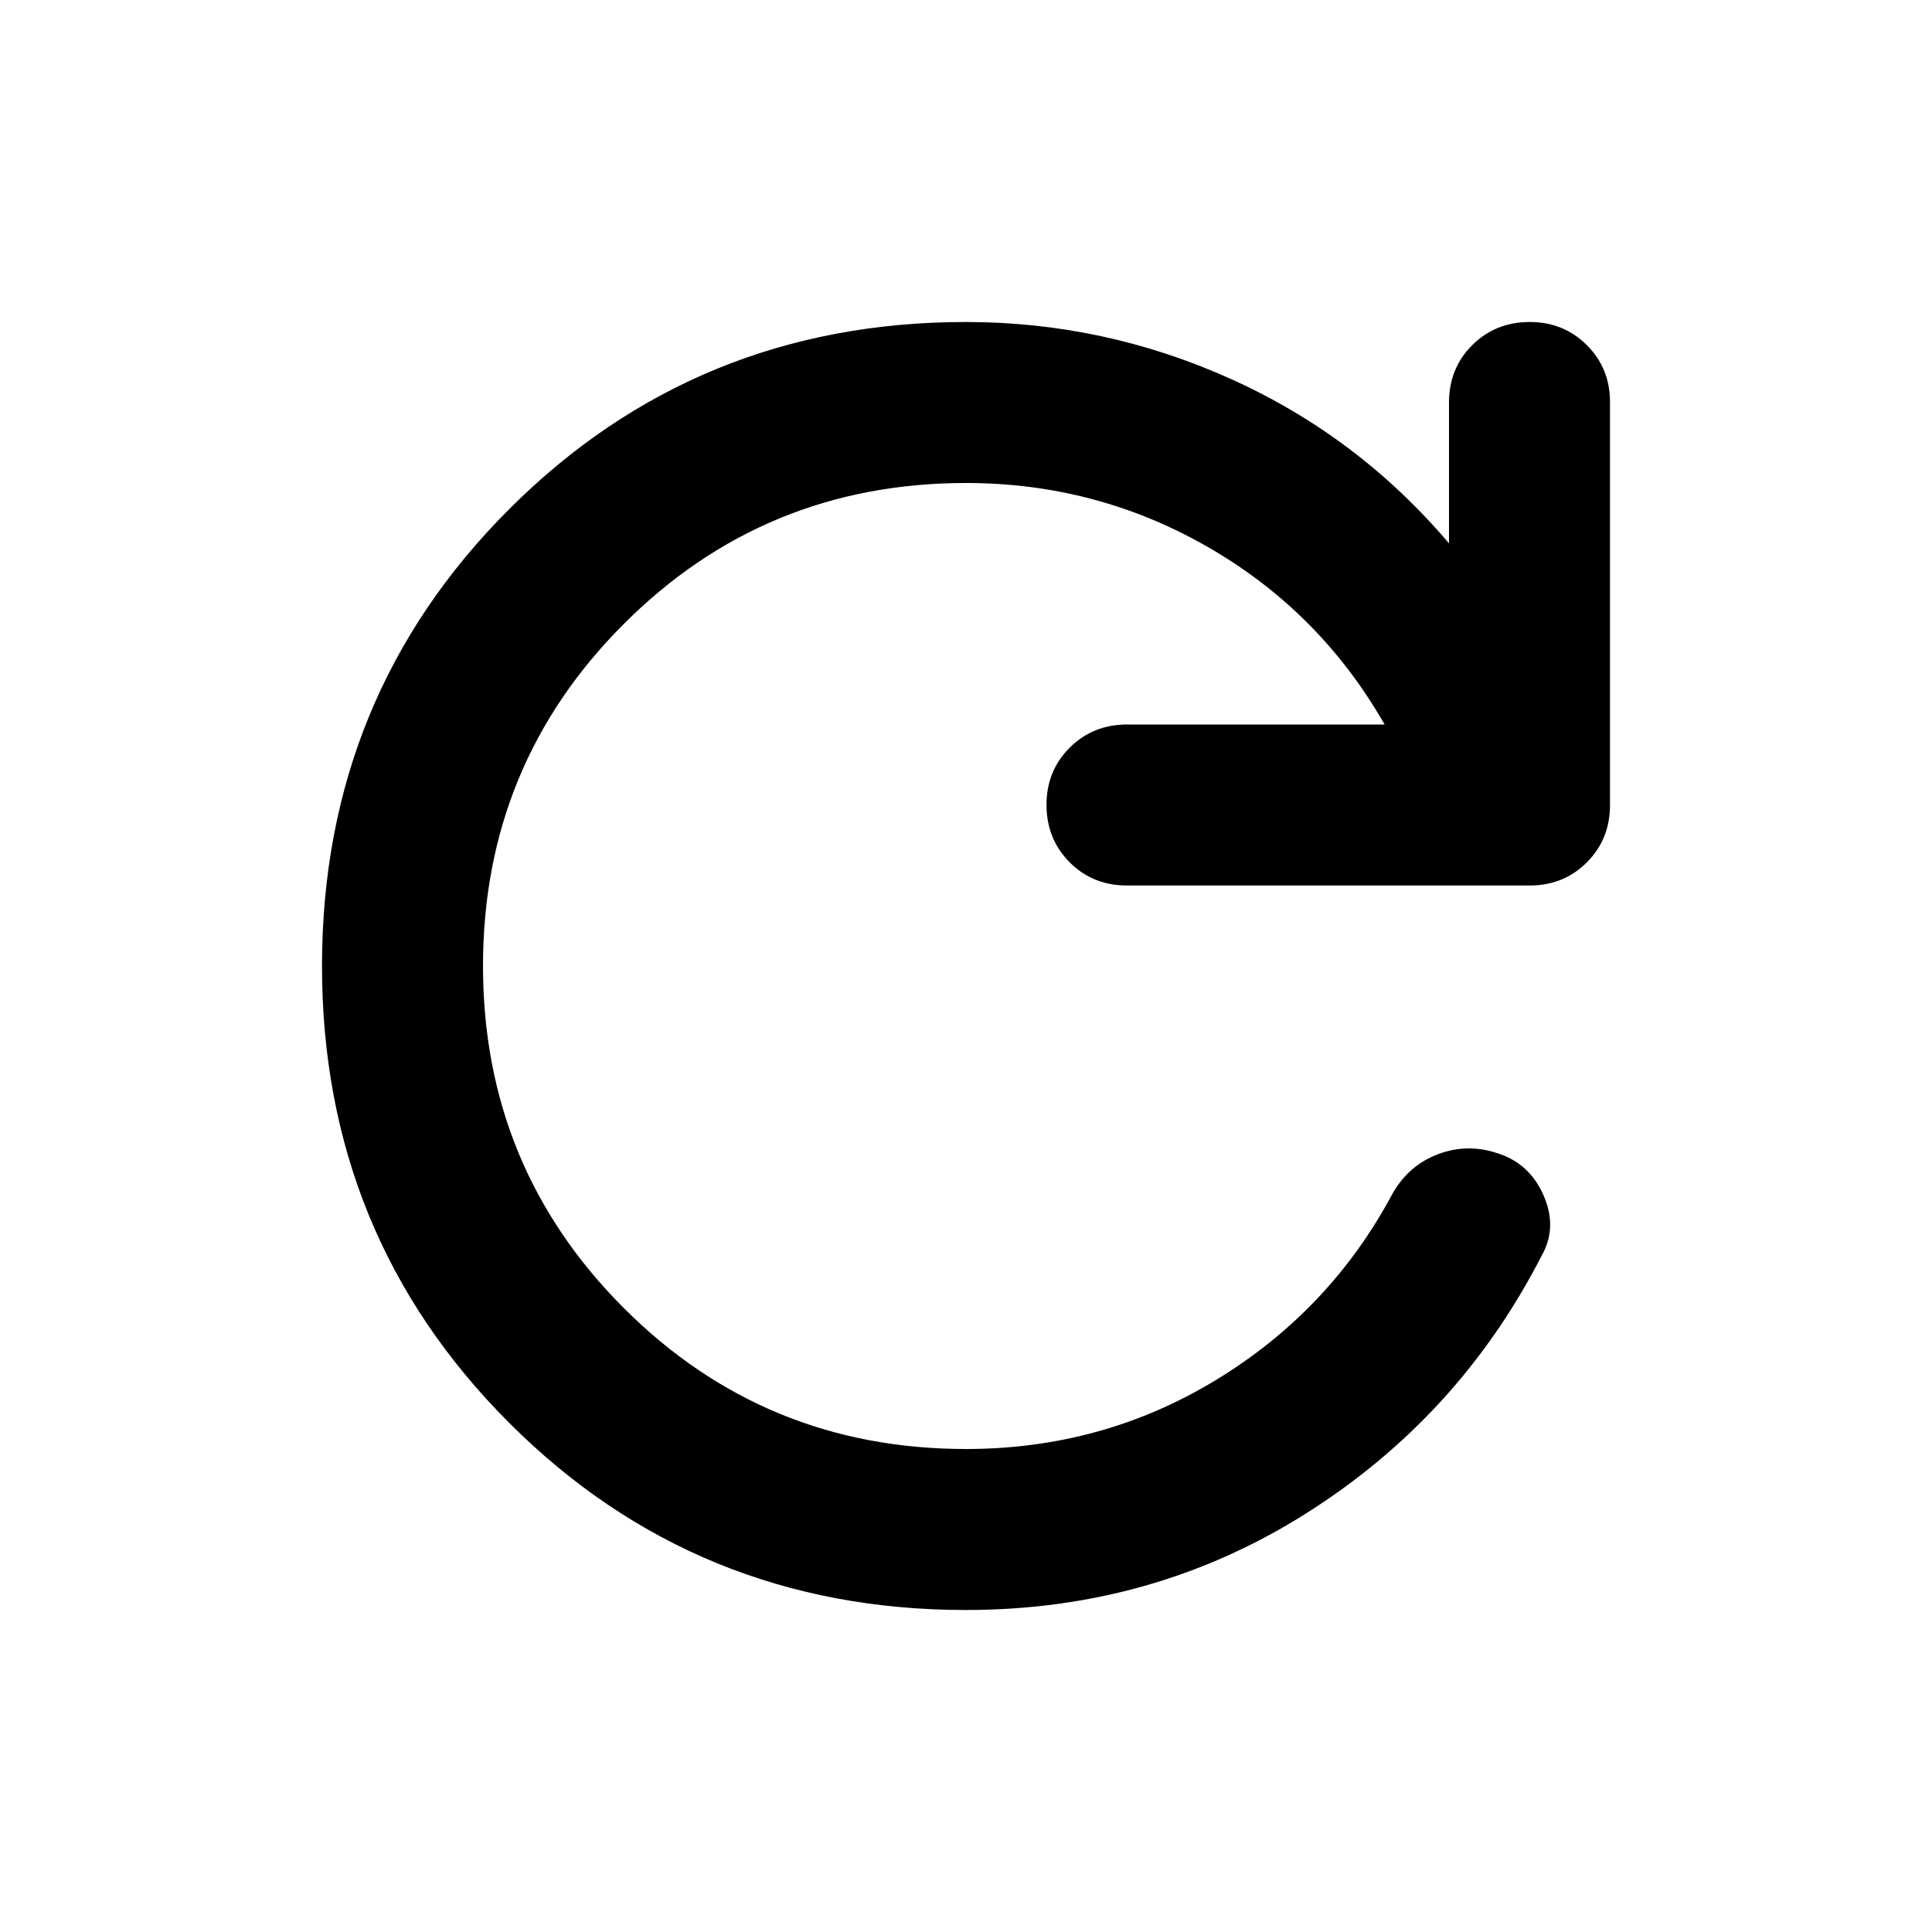
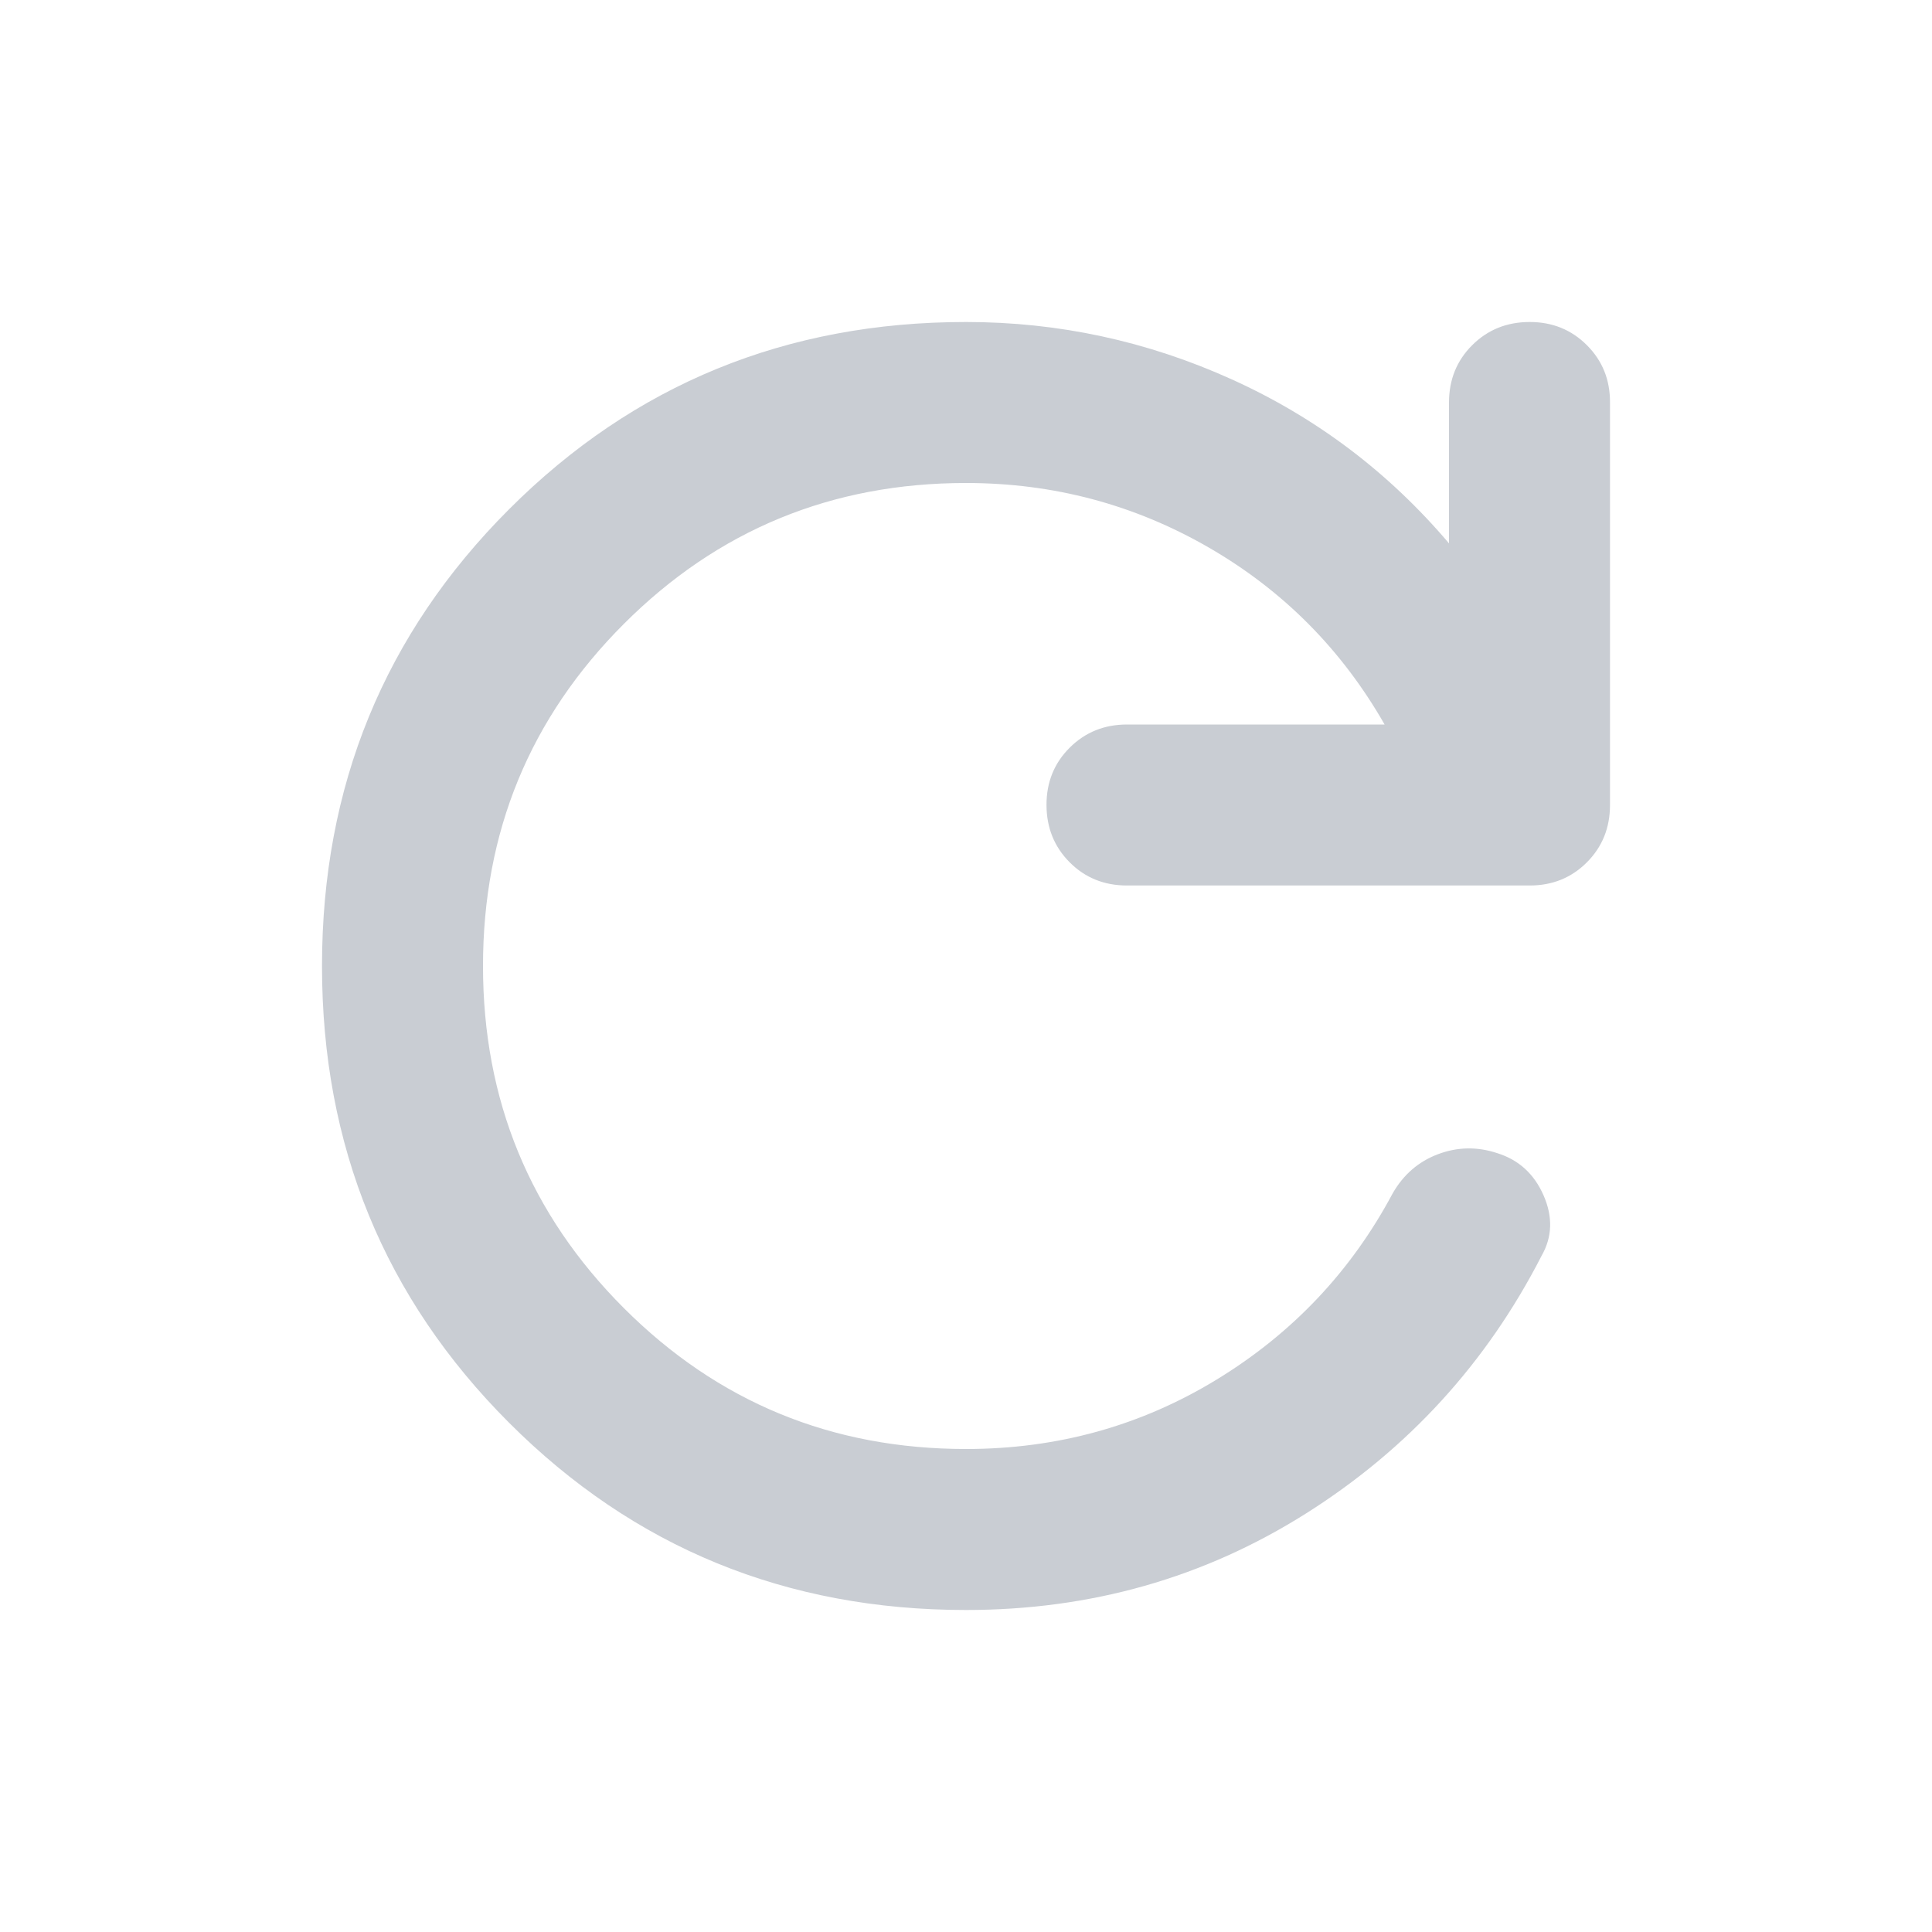
<svg xmlns="http://www.w3.org/2000/svg" width="1em" height="1em" viewBox="0 0 24 24">
-   <path fill="currentColor" d="M12 20q-3.35 0-5.675-2.325T4 12t2.325-5.675T12 4q1.725 0 3.3.712T18 6.75V5q0-.425.288-.712T19 4t.713.288T20 5v5q0 .425-.288.713T19 11h-5q-.425 0-.712-.288T13 10t.288-.712T14 9h3.2q-.8-1.4-2.187-2.2T12 6Q9.5 6 7.75 7.75T6 12t1.75 4.25T12 18q1.7 0 3.113-.862t2.187-2.313q.2-.35.563-.487t.737-.013q.4.125.575.525t-.025.75q-1.025 2-2.925 3.2T12 20" />
+   <path fill="#C9CDD3" d="M12 20q-3.35 0-5.675-2.325T4 12t2.325-5.675T12 4q1.725 0 3.3.712T18 6.75V5q0-.425.288-.712T19 4t.713.288T20 5v5q0 .425-.288.713T19 11h-5q-.425 0-.712-.288T13 10t.288-.712T14 9h3.2q-.8-1.4-2.187-2.2T12 6Q9.5 6 7.75 7.75T6 12t1.75 4.25T12 18q1.7 0 3.113-.862t2.187-2.313q.2-.35.563-.487t.737-.013q.4.125.575.525t-.025.75q-1.025 2-2.925 3.2T12 20" />
</svg>
